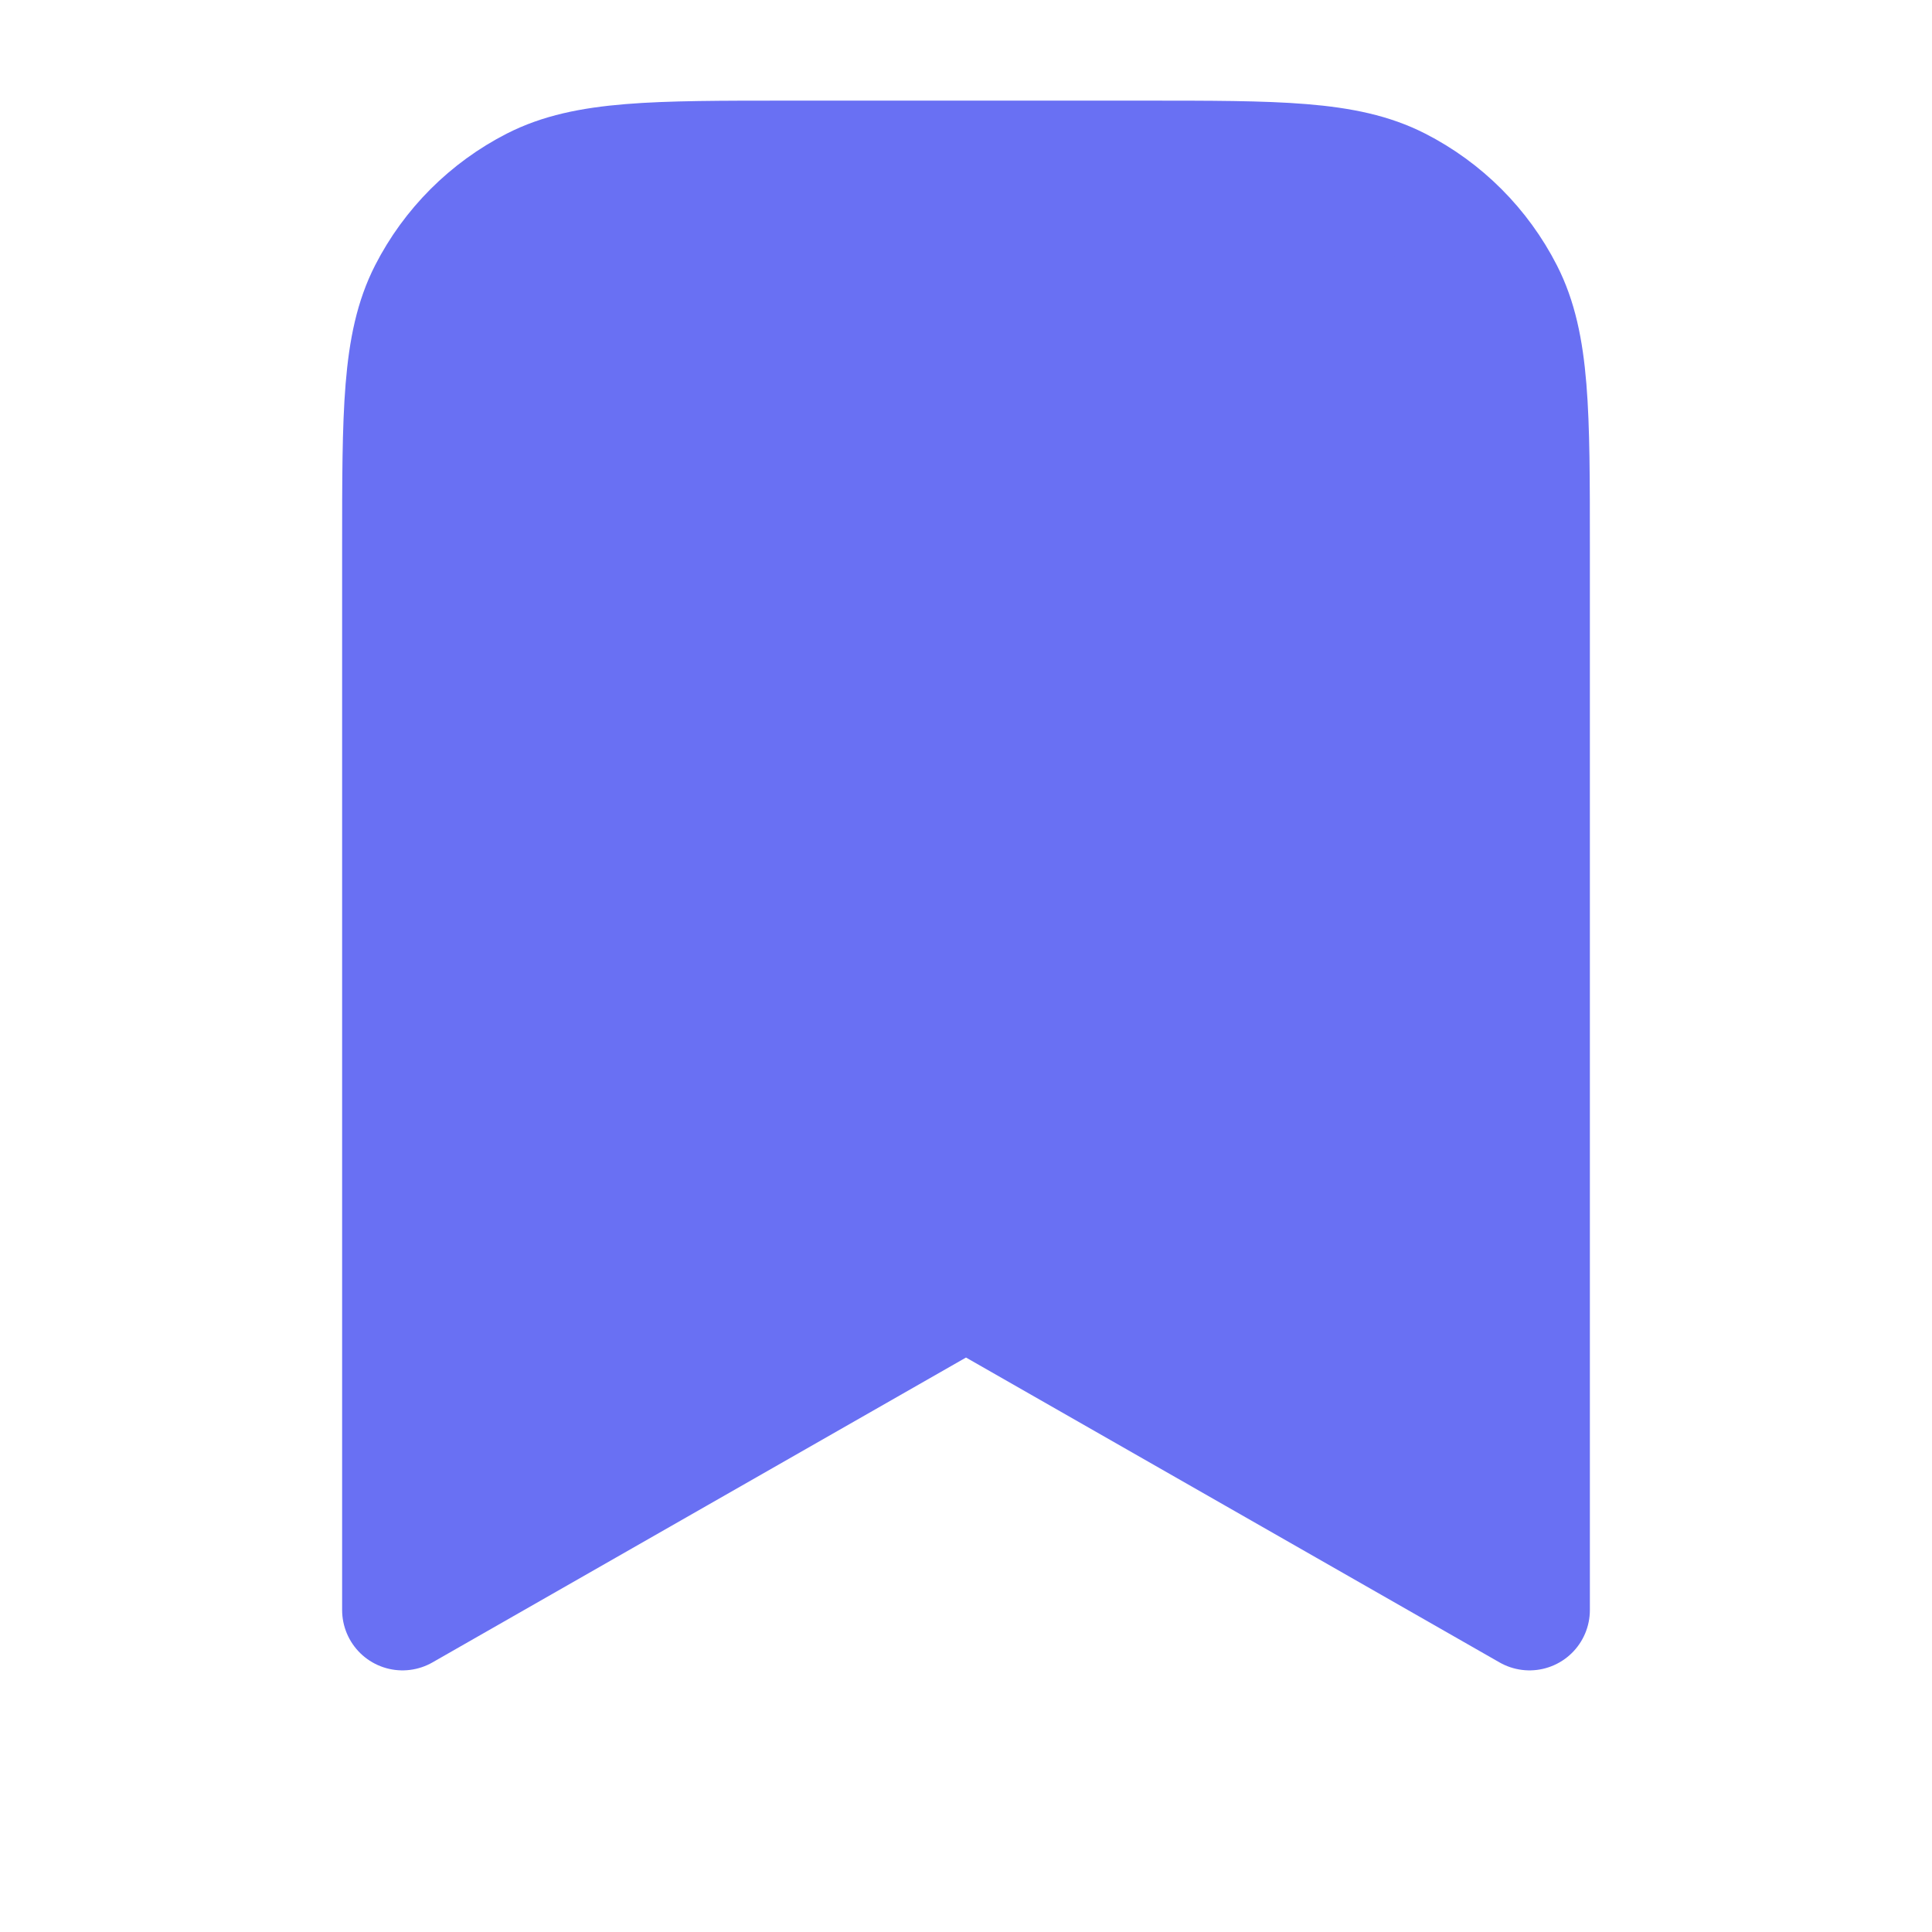
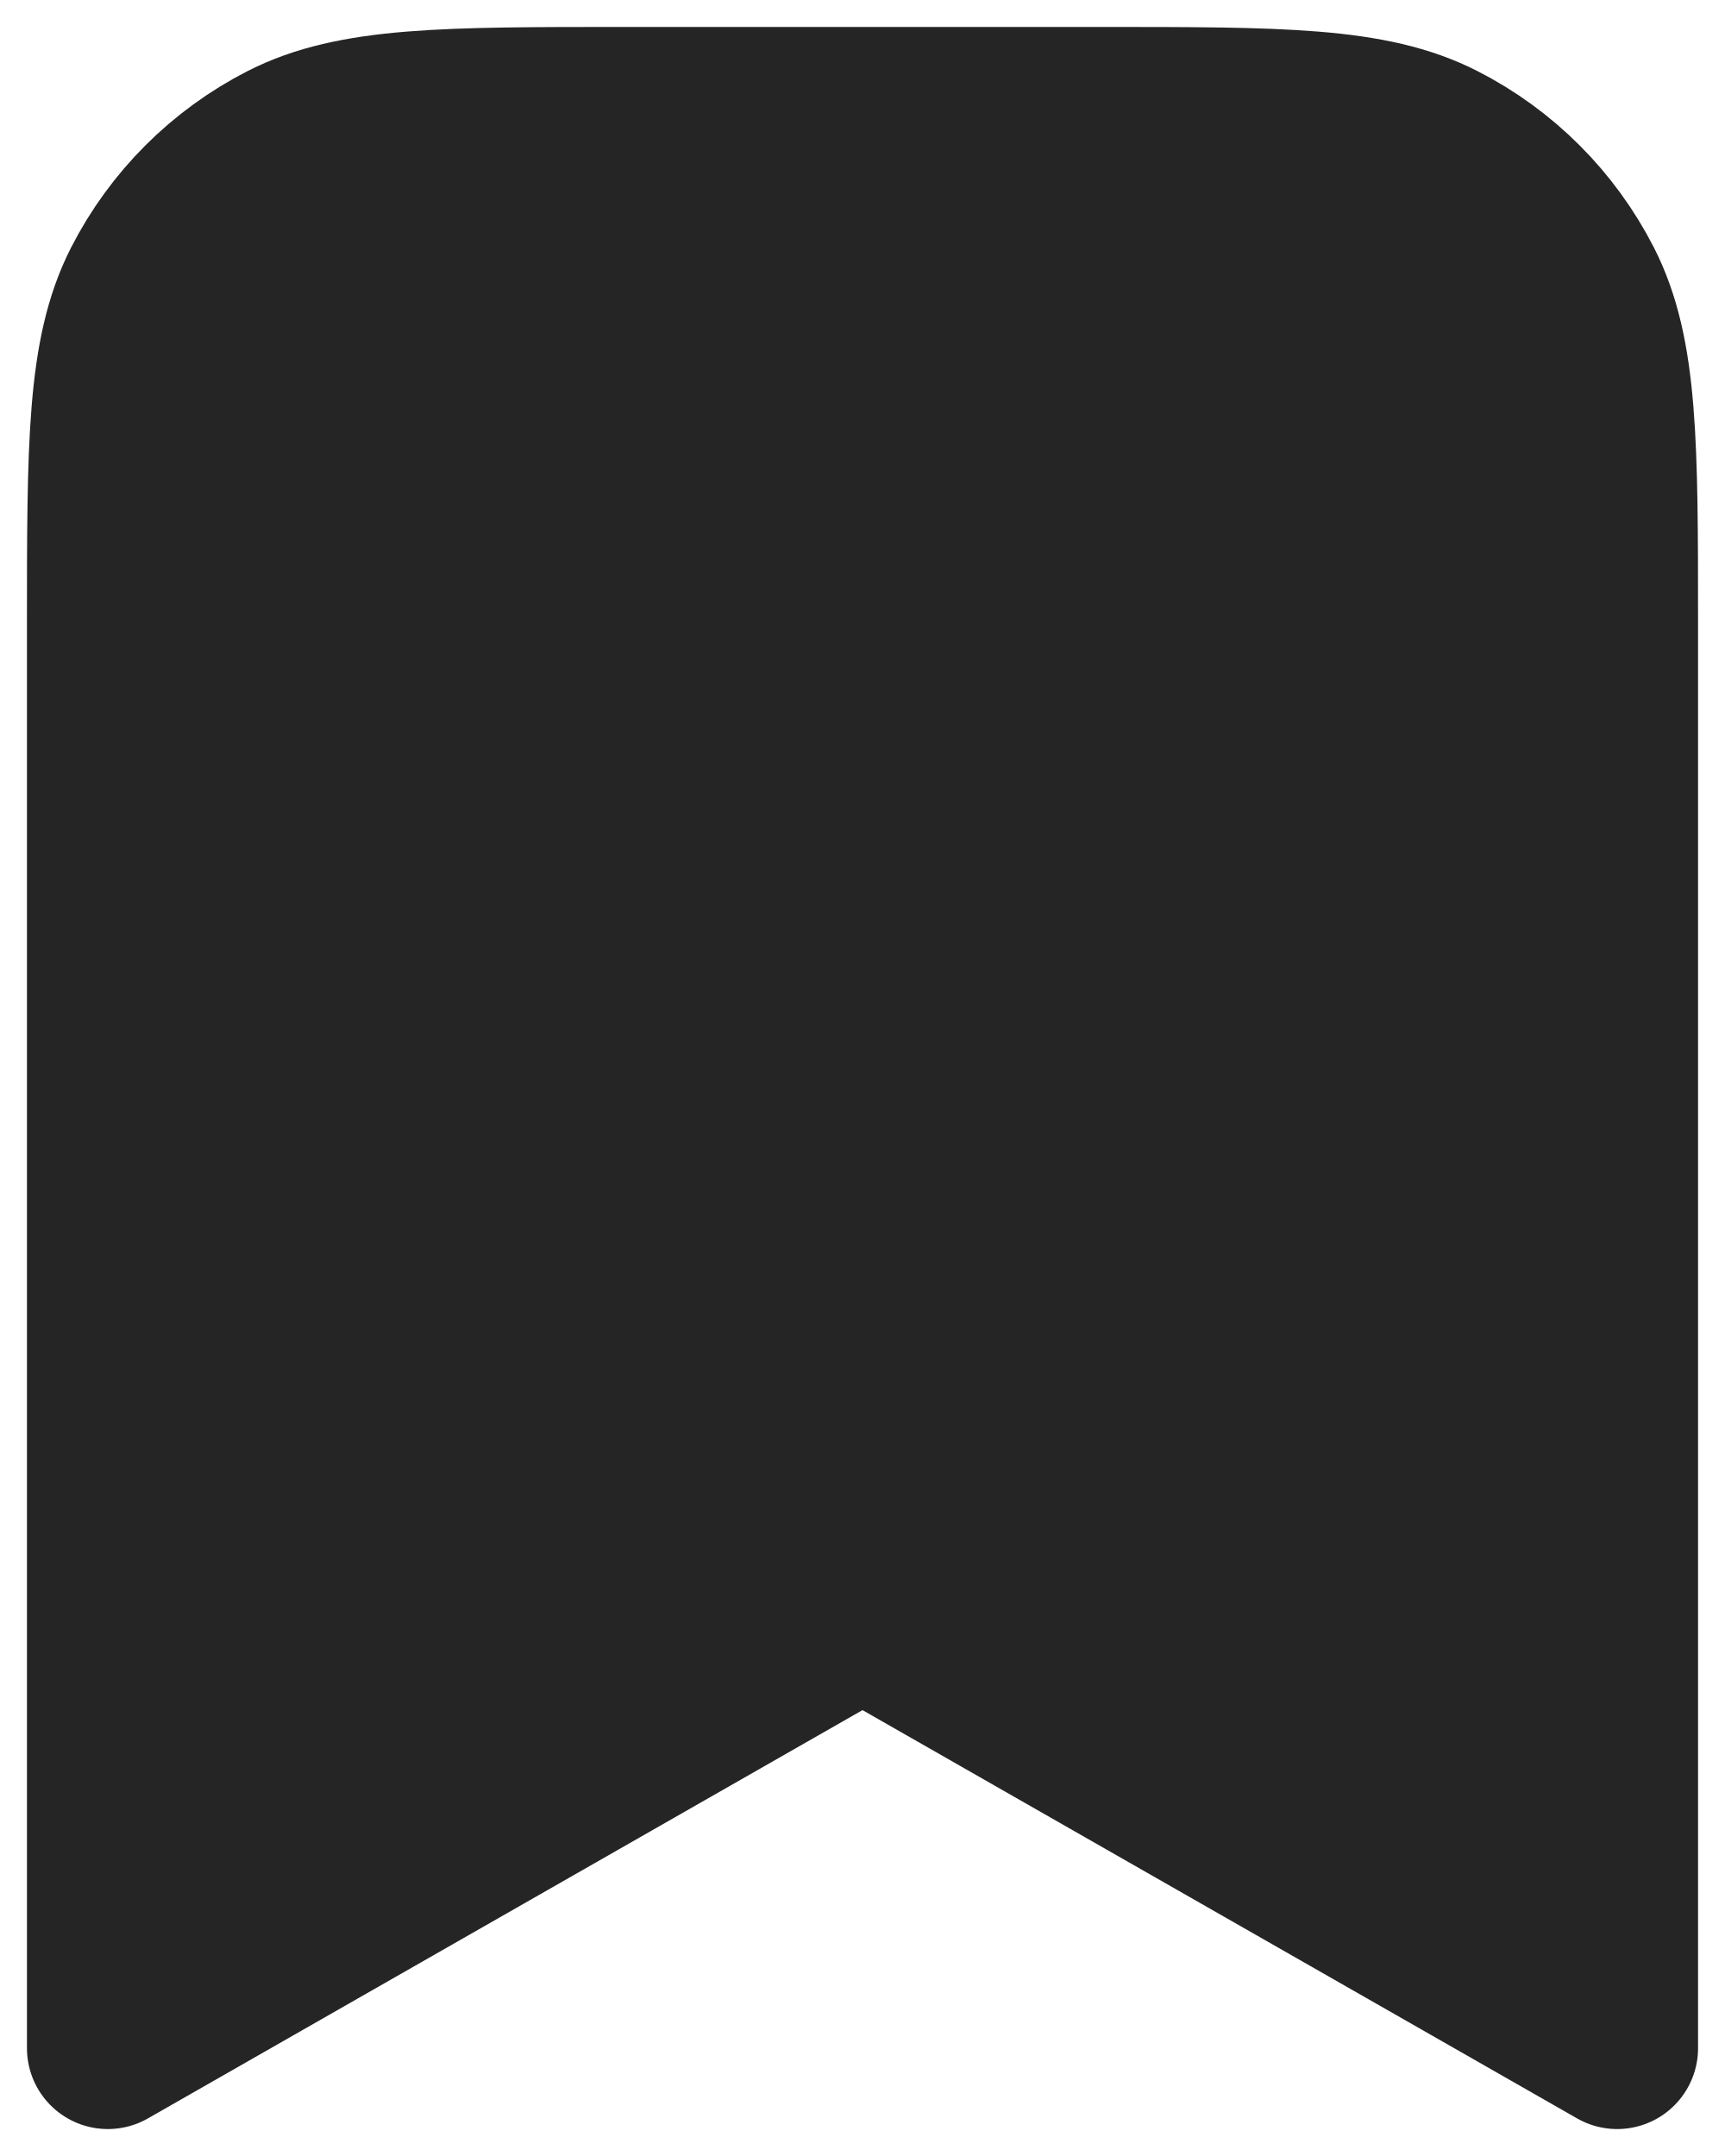
- <svg xmlns="http://www.w3.org/2000/svg" width="24" height="24" viewBox="0 0 24 24" fill="none">
-   <path d="M5 6.8C5 5.12 5 4.28 5.327 3.638C5.615 3.074 6.074 2.615 6.638 2.327C7.28 2 8.12 2 9.8 2H14.2C15.88 2 16.72 2 17.362 2.327C17.927 2.615 18.385 3.074 18.673 3.638C19 4.28 19 5.12 19 6.8V20L12 16L5 20V6.8Z" fill="#6970F3" stroke="#6970F3" stroke-width="1.5" stroke-linecap="round" stroke-linejoin="round" />
+ <svg xmlns="http://www.w3.org/2000/svg" width="16" height="20" viewBox="0 0 16 20" fill="none">
+   <path d="M1 5.8C1 4.12 1 3.28 1.327 2.638C1.615 2.074 2.074 1.615 2.638 1.327C3.28 1 4.12 1 5.8 1H10.2C11.88 1 12.72 1 13.362 1.327C13.927 1.615 14.385 2.074 14.673 2.638C15 3.28 15 4.12 15 5.8V19L8 15L1 19V5.8Z" fill="#252525" stroke="#252525" stroke-width="1.5" stroke-linecap="round" stroke-linejoin="round" />
</svg>
